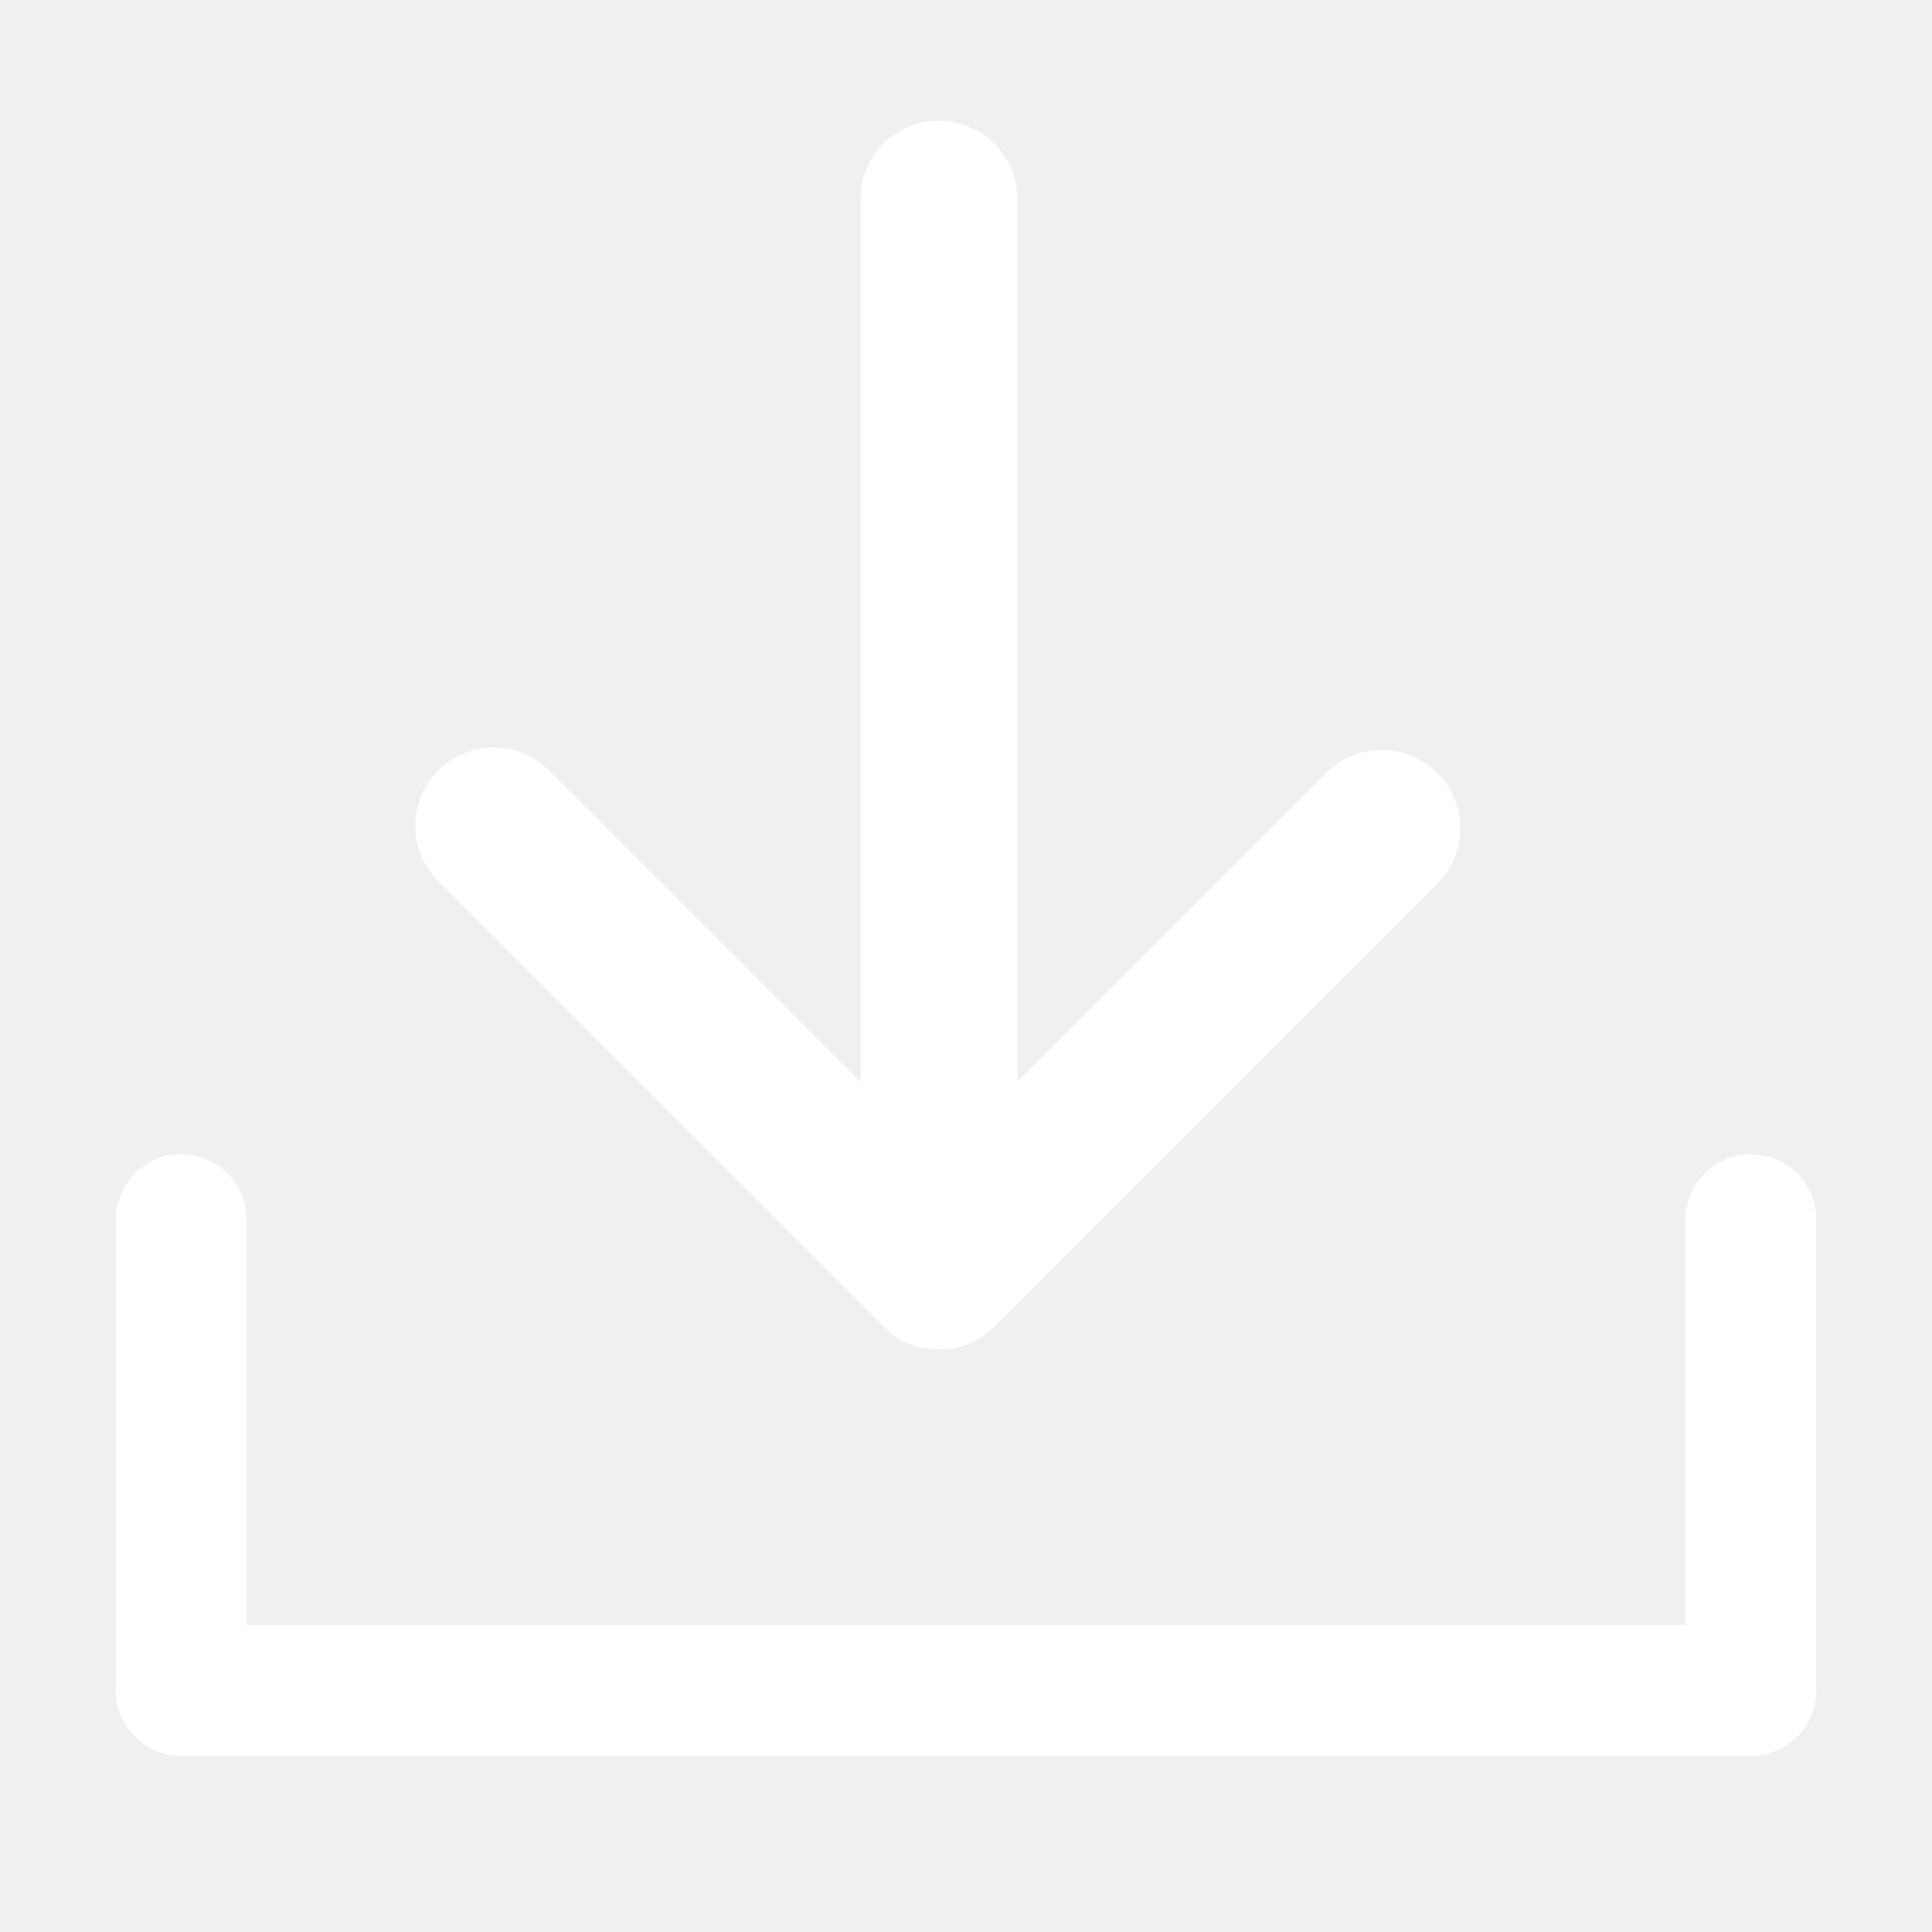
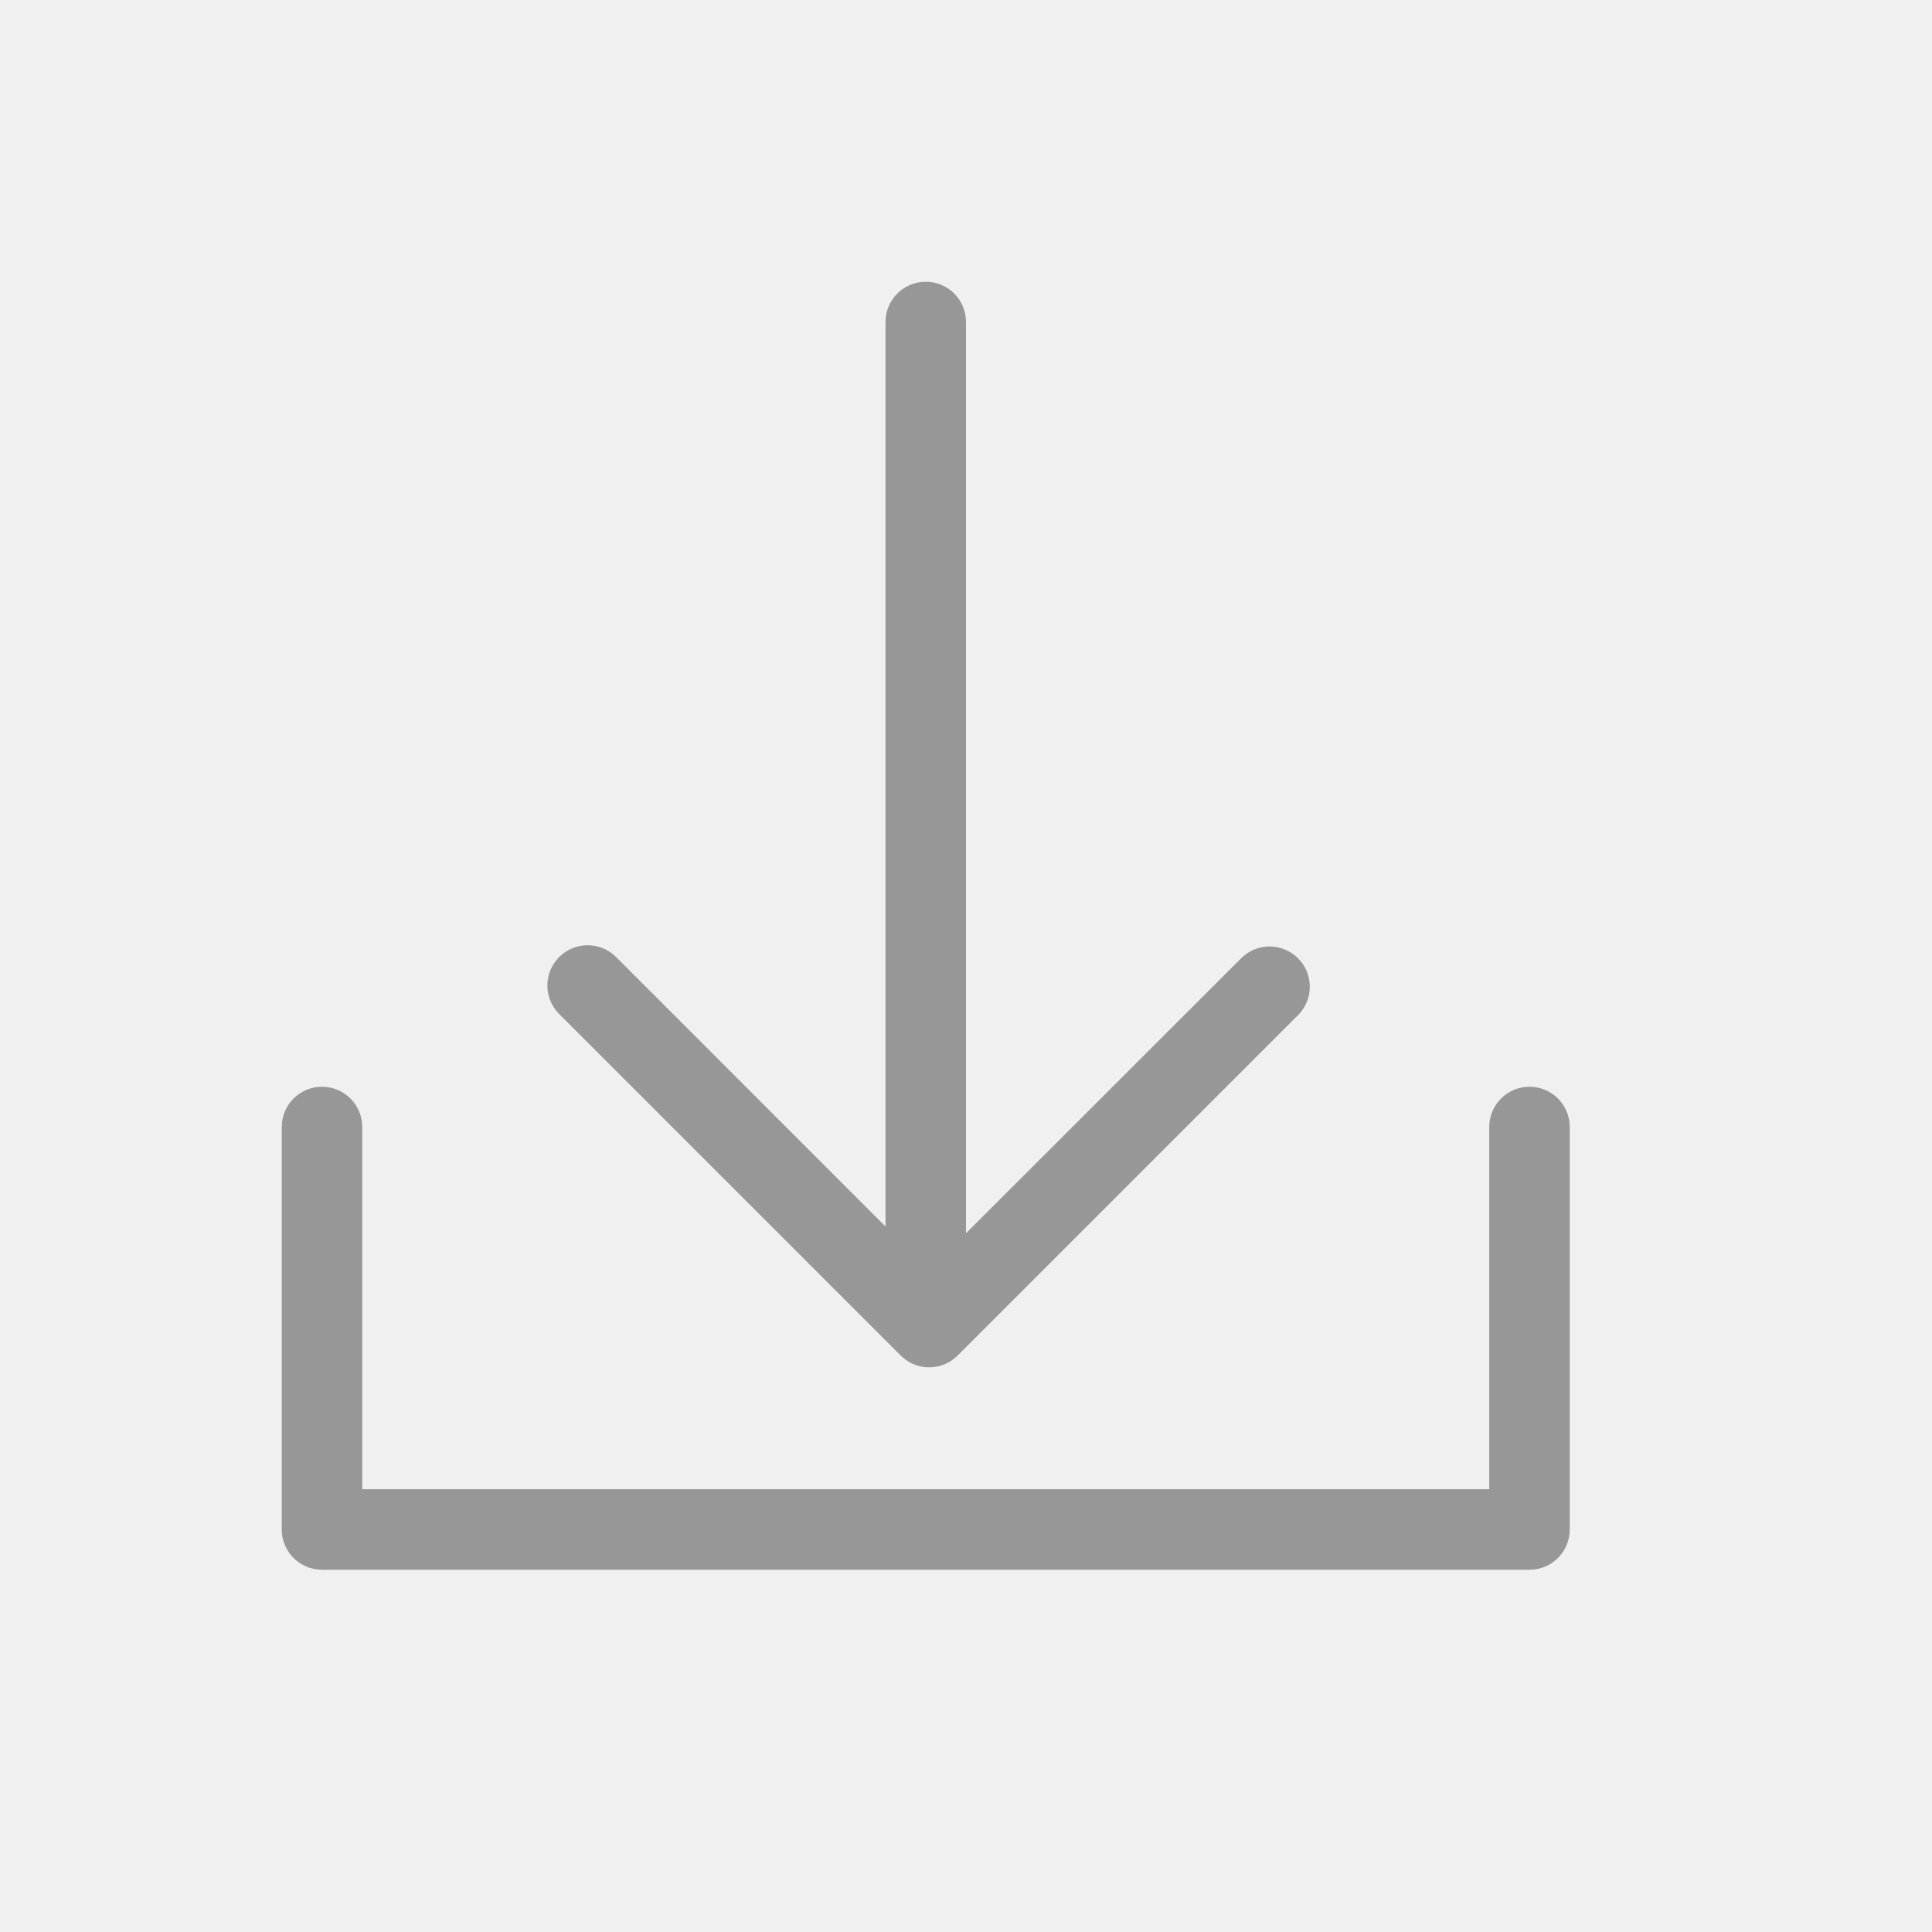
- <svg xmlns="http://www.w3.org/2000/svg" width="32" height="32">
-   <path d="M27.917 20.2a1.083 1.083 0 1 1 2.166 0V28c0 .598-.485 1.083-1.083 1.083H3A1.083 1.083 0 0 1 1.917 28v-7.8a1.083 1.083 0 1 1 2.166 0v6.717h23.834V20.2zm-11.063-2.285l5.135-5.134a1.3 1.3 0 0 1 1.838 1.838l-7.354 7.354a1.3 1.3 0 0 1-1.838 0L7.28 14.62a1.3 1.3 0 1 1 1.838-1.838l5.135 5.134V3.3a1.3 1.3 0 1 1 2.6 0v14.615z" fill="#FFF" />
+ <svg xmlns="http://www.w3.org/2000/svg" width="24" height="24">
+   <path d="M11 15.236V4a.5.5 0 1 1 1 0v11.32l3.432-3.43a.5.5 0 0 1 .707.706l-4.243 4.243a.5.5 0 0 1-.707 0l-4.243-4.243a.5.5 0 0 1 .708-.707L11 15.236zm7.5 3.264V14a.5.5 0 1 1 1 0v5a.5.5 0 0 1-.5.5H4a.5.5 0 0 1-.5-.5v-5a.5.5 0 1 1 1 0v4.5h14z" fill="#979797" />
</svg>
